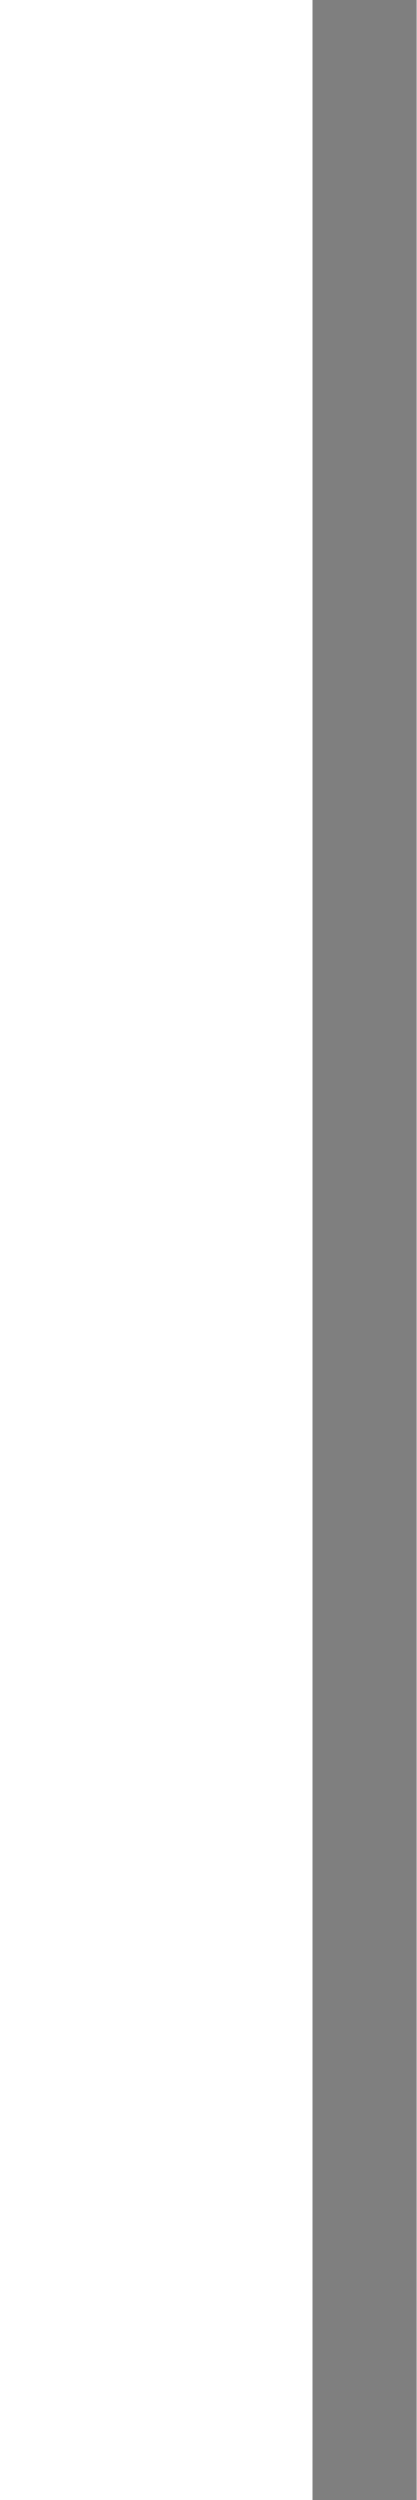
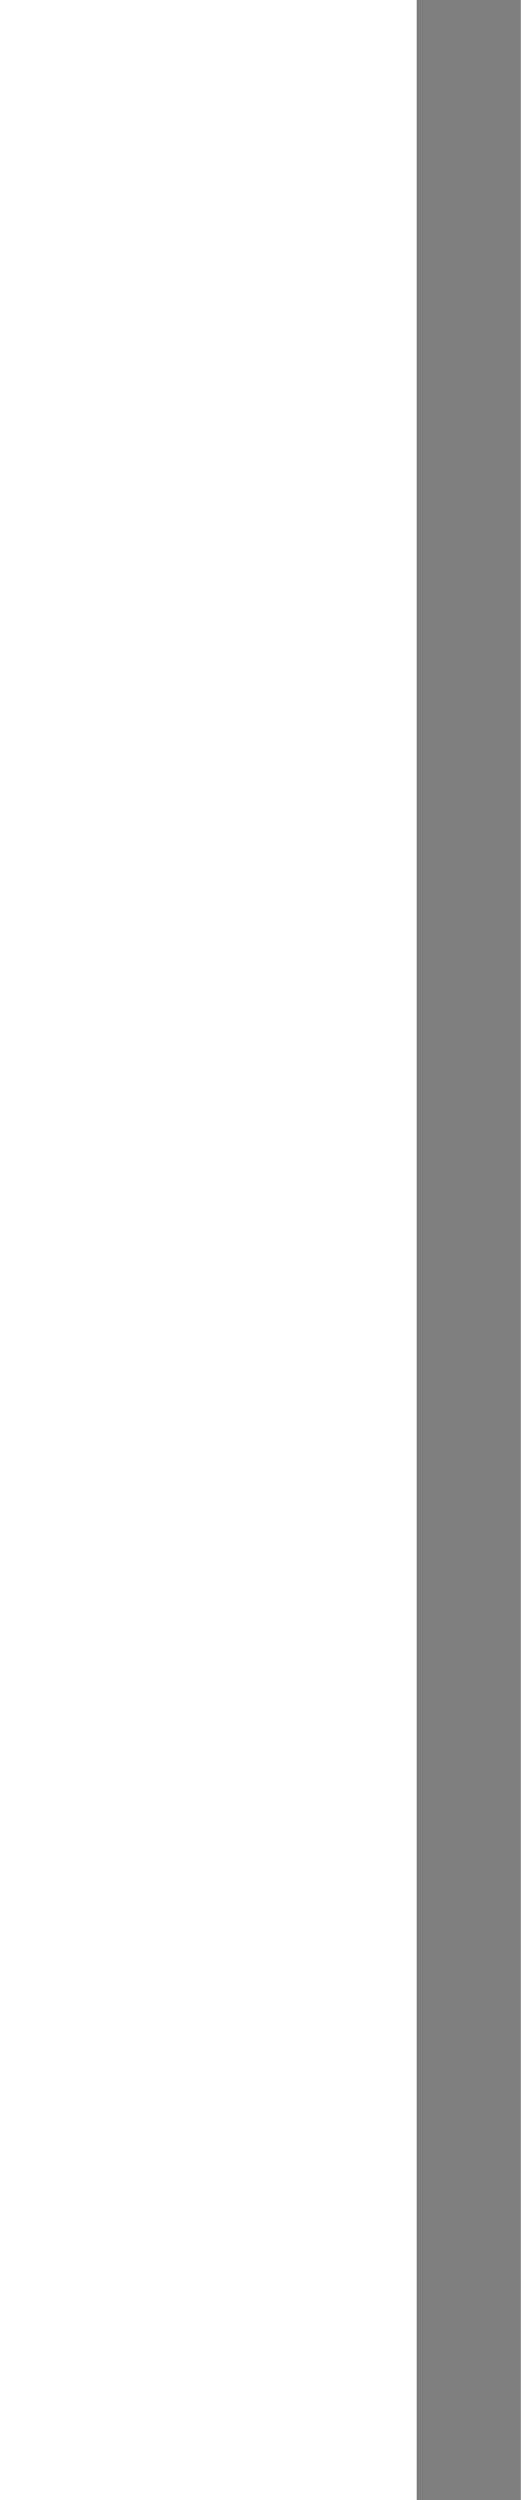
- <svg xmlns="http://www.w3.org/2000/svg" width="4" height="24" id="svg2" version="1.0">
+ <svg xmlns="http://www.w3.org/2000/svg" width="5" height="24" id="svg2" version="1.0">
  <defs id="defs4" />
  <g id="layer1">
-     <path style="fill:none;fill-opacity:0.50;fill-rule:evenodd;stroke:black;stroke-width:1px;stroke-linecap:butt;stroke-linejoin:miter;stroke-opacity:0.50" d="M 3.5,0 L 3.5,24" id="path1340" />
+     <path style="fill:none;fill-opacity:0.50;fill-rule:evenodd;stroke:black;stroke-width:1px;stroke-linecap:butt;stroke-linejoin:miter;stroke-opacity:0.50" d="M 4.5,0 L 4.5,24" id="path1340" />
  </g>
</svg>
